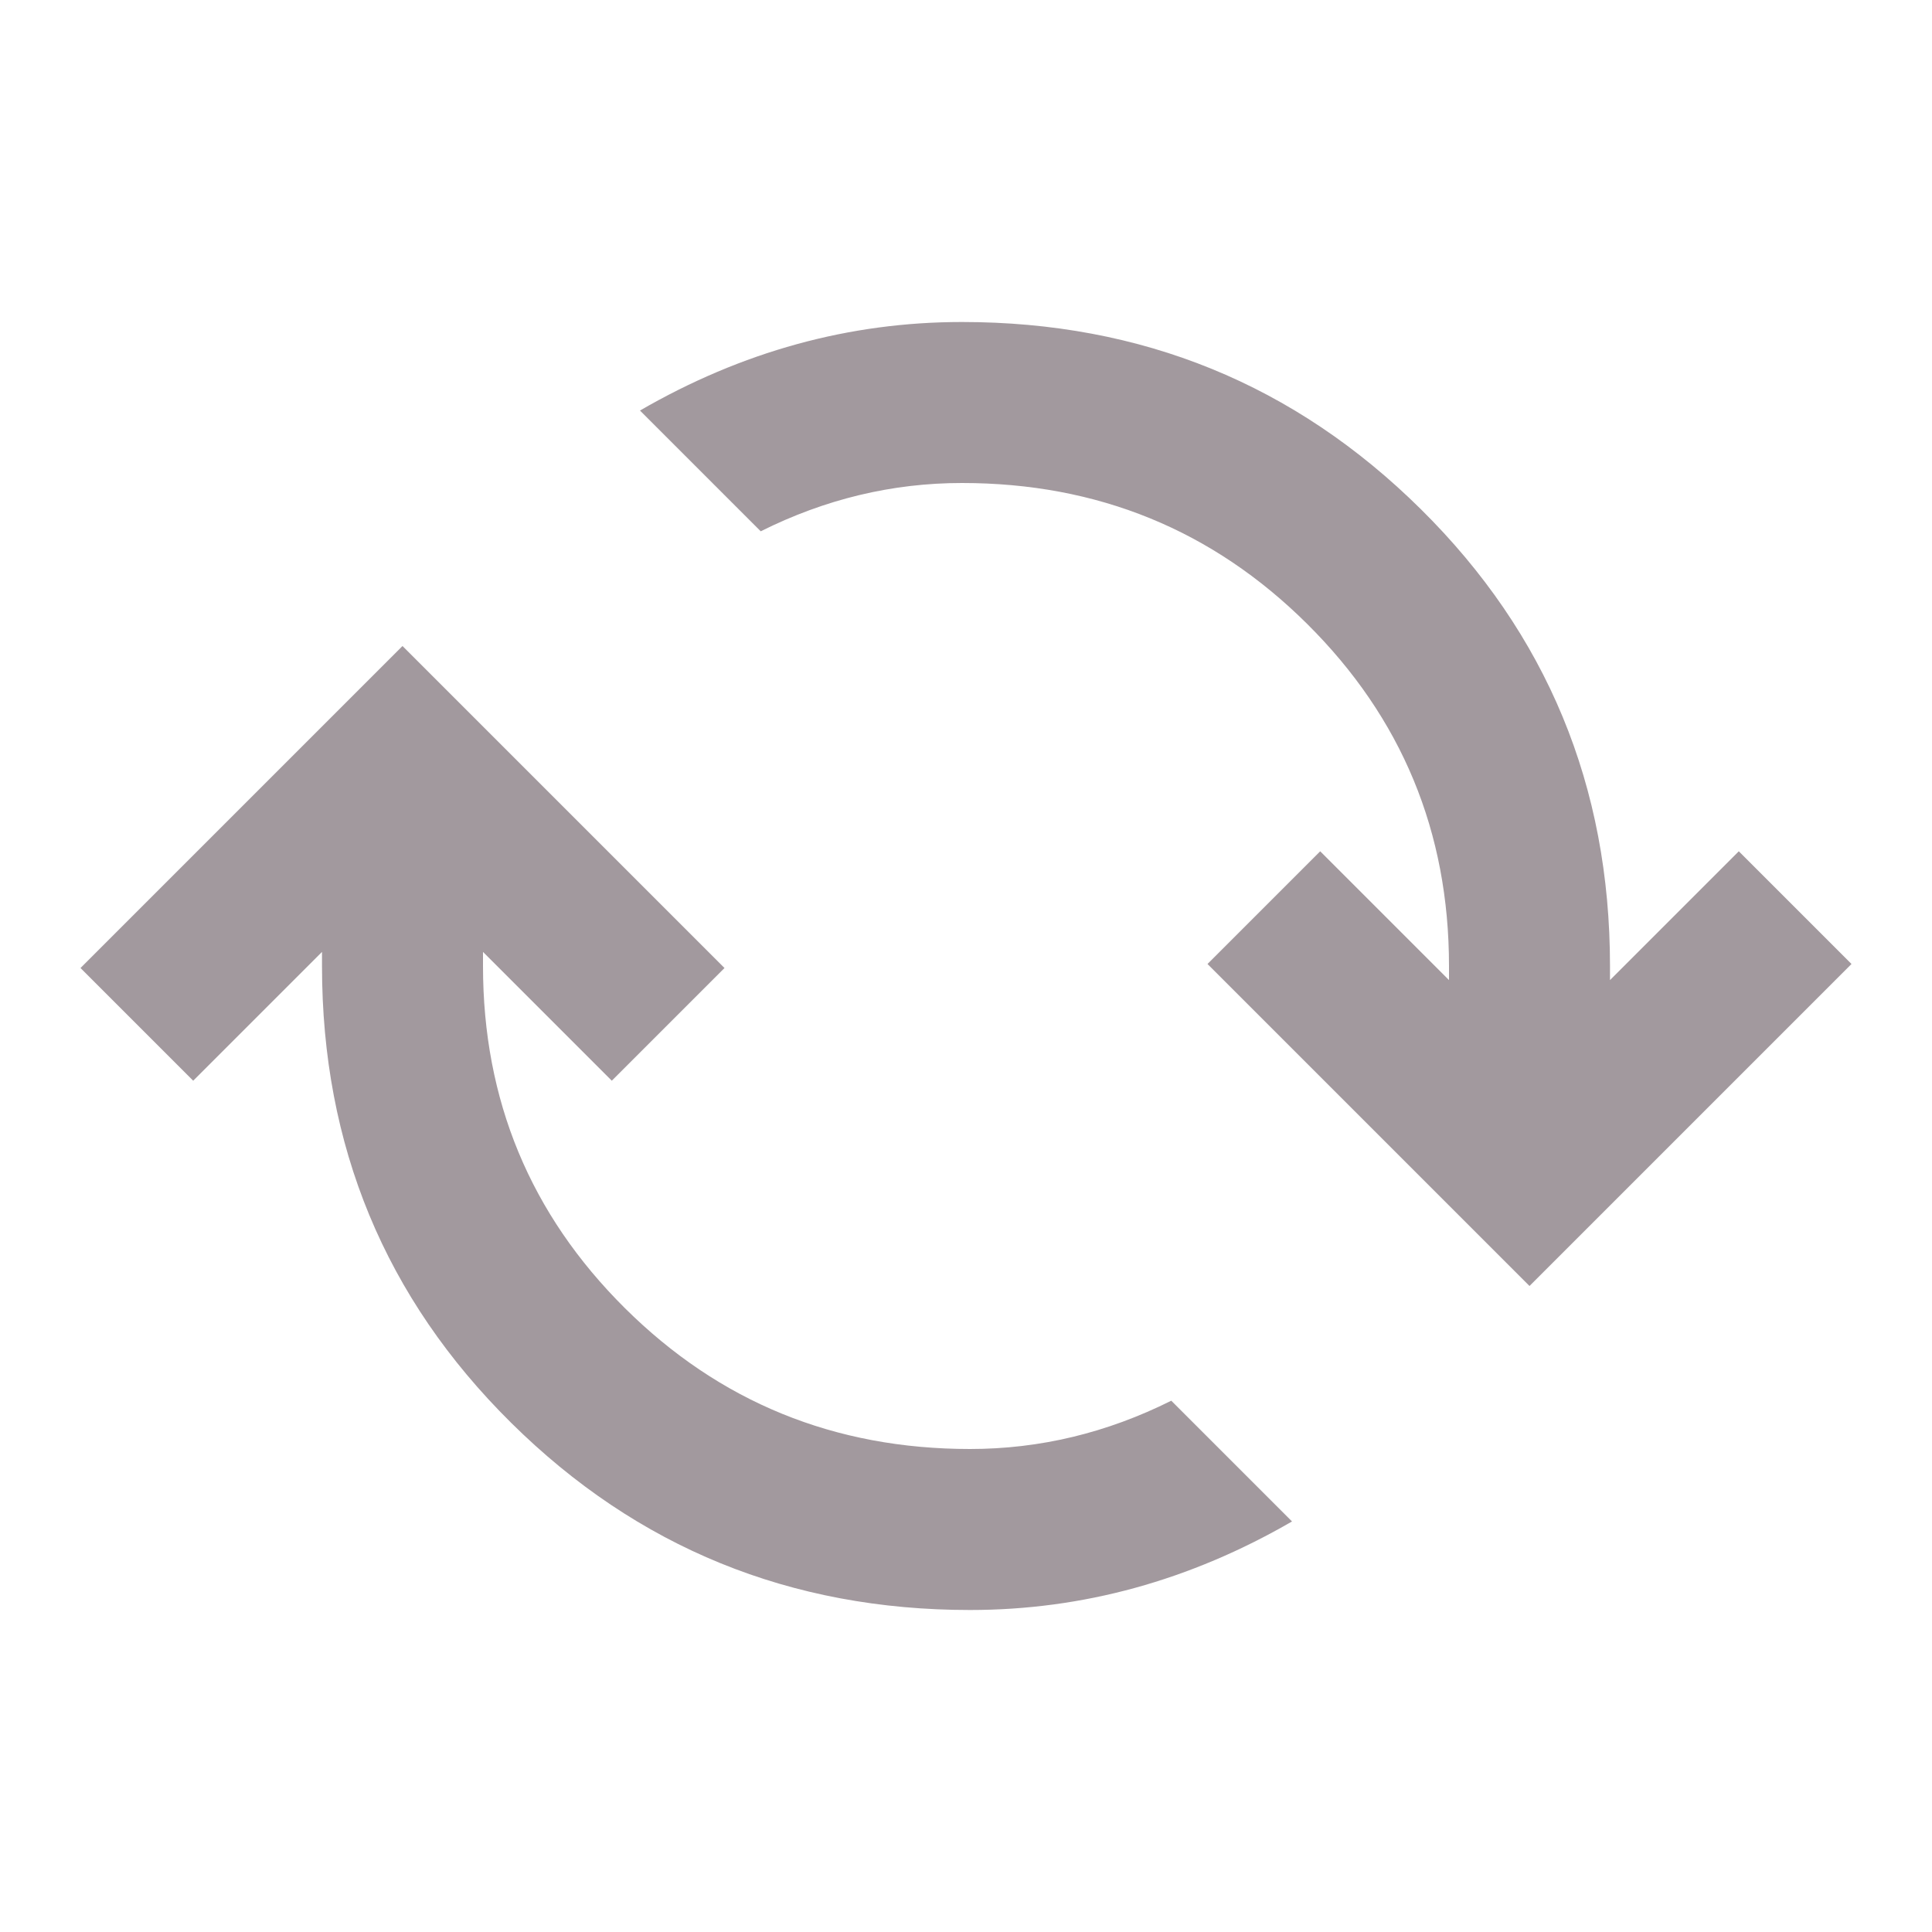
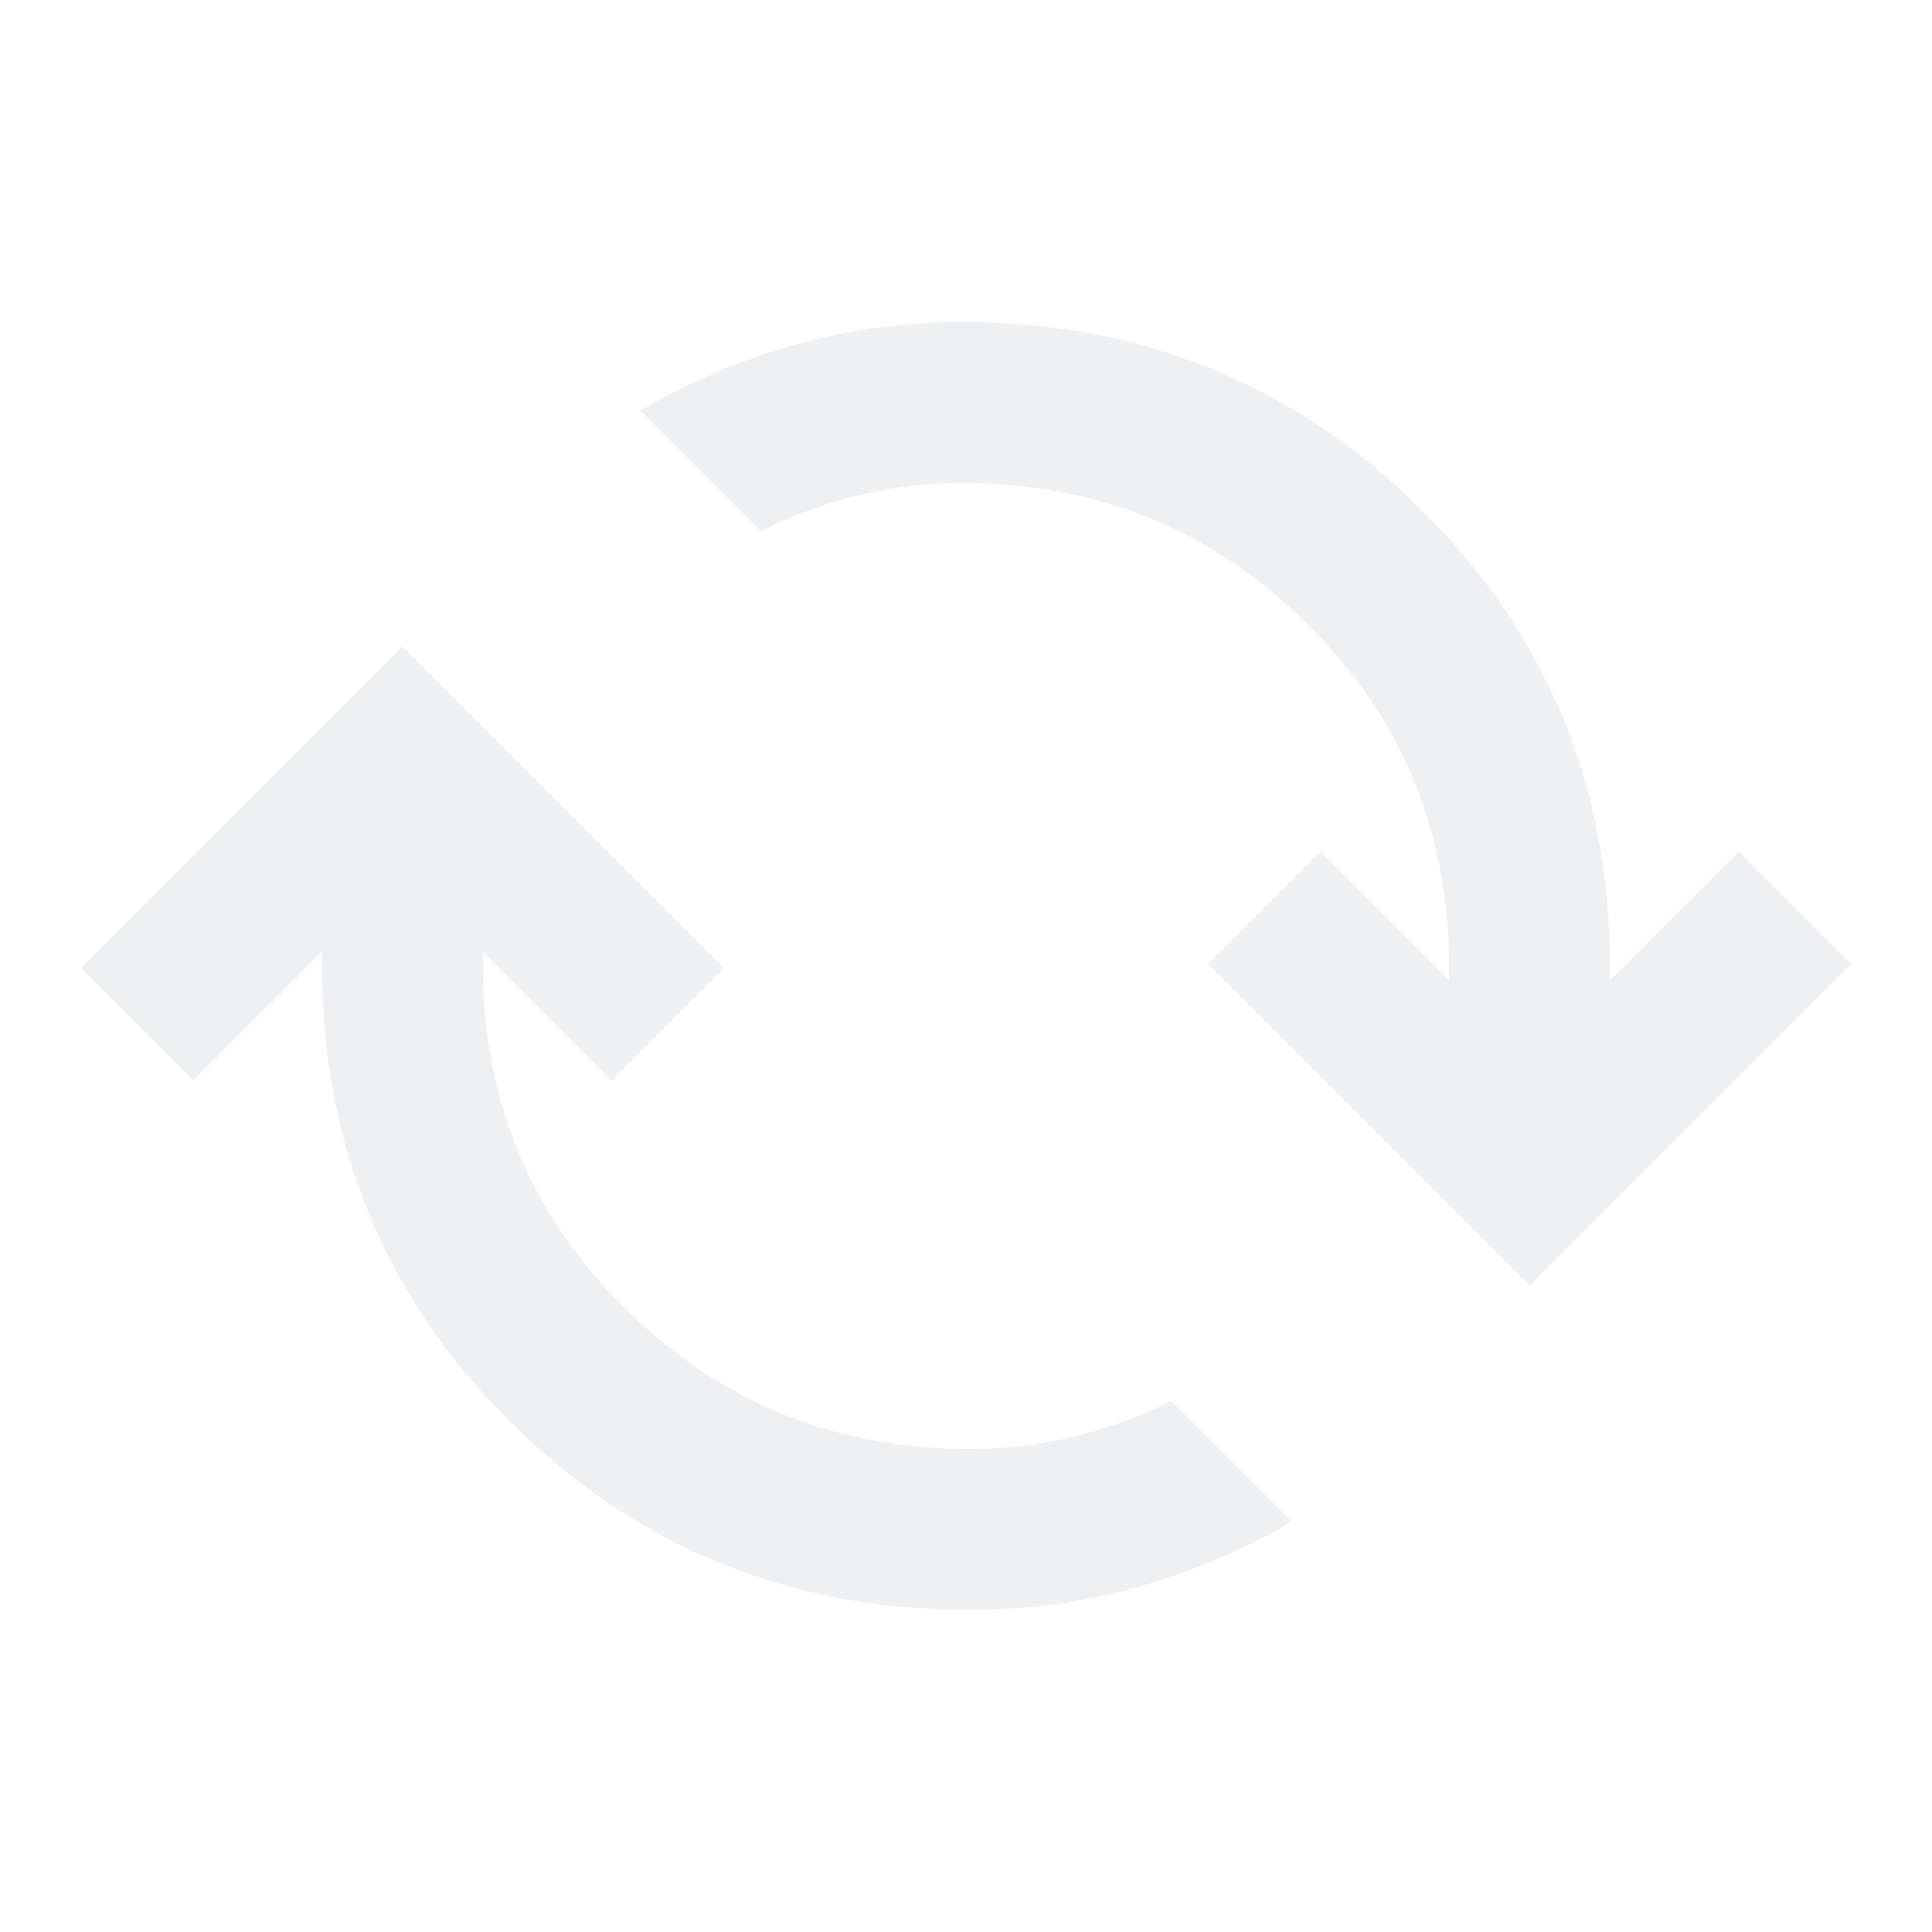
- <svg xmlns="http://www.w3.org/2000/svg" height="24px" viewBox="0 -960 960 960" width="24px" fill="#A2999E">
+ <svg xmlns="http://www.w3.org/2000/svg" height="24px" viewBox="0 -960 960 960" width="24px" fill="#EEF0F2">
  <path d="M482-160q-134 0-228-93t-94-227v-7l-64 64-56-56 160-160 160 160-56 56-64-64v7q0 100 70.5 170T482-240q26 0 51-6t49-18l60 60q-38 22-78 33t-82 11Zm278-161L600-481l56-56 64 64v-7q0-100-70.5-170T478-720q-26 0-51 6t-49 18l-60-60q38-22 78-33t82-11q134 0 228 93t94 227v7l64-64 56 56-160 160Z" />
</svg>
